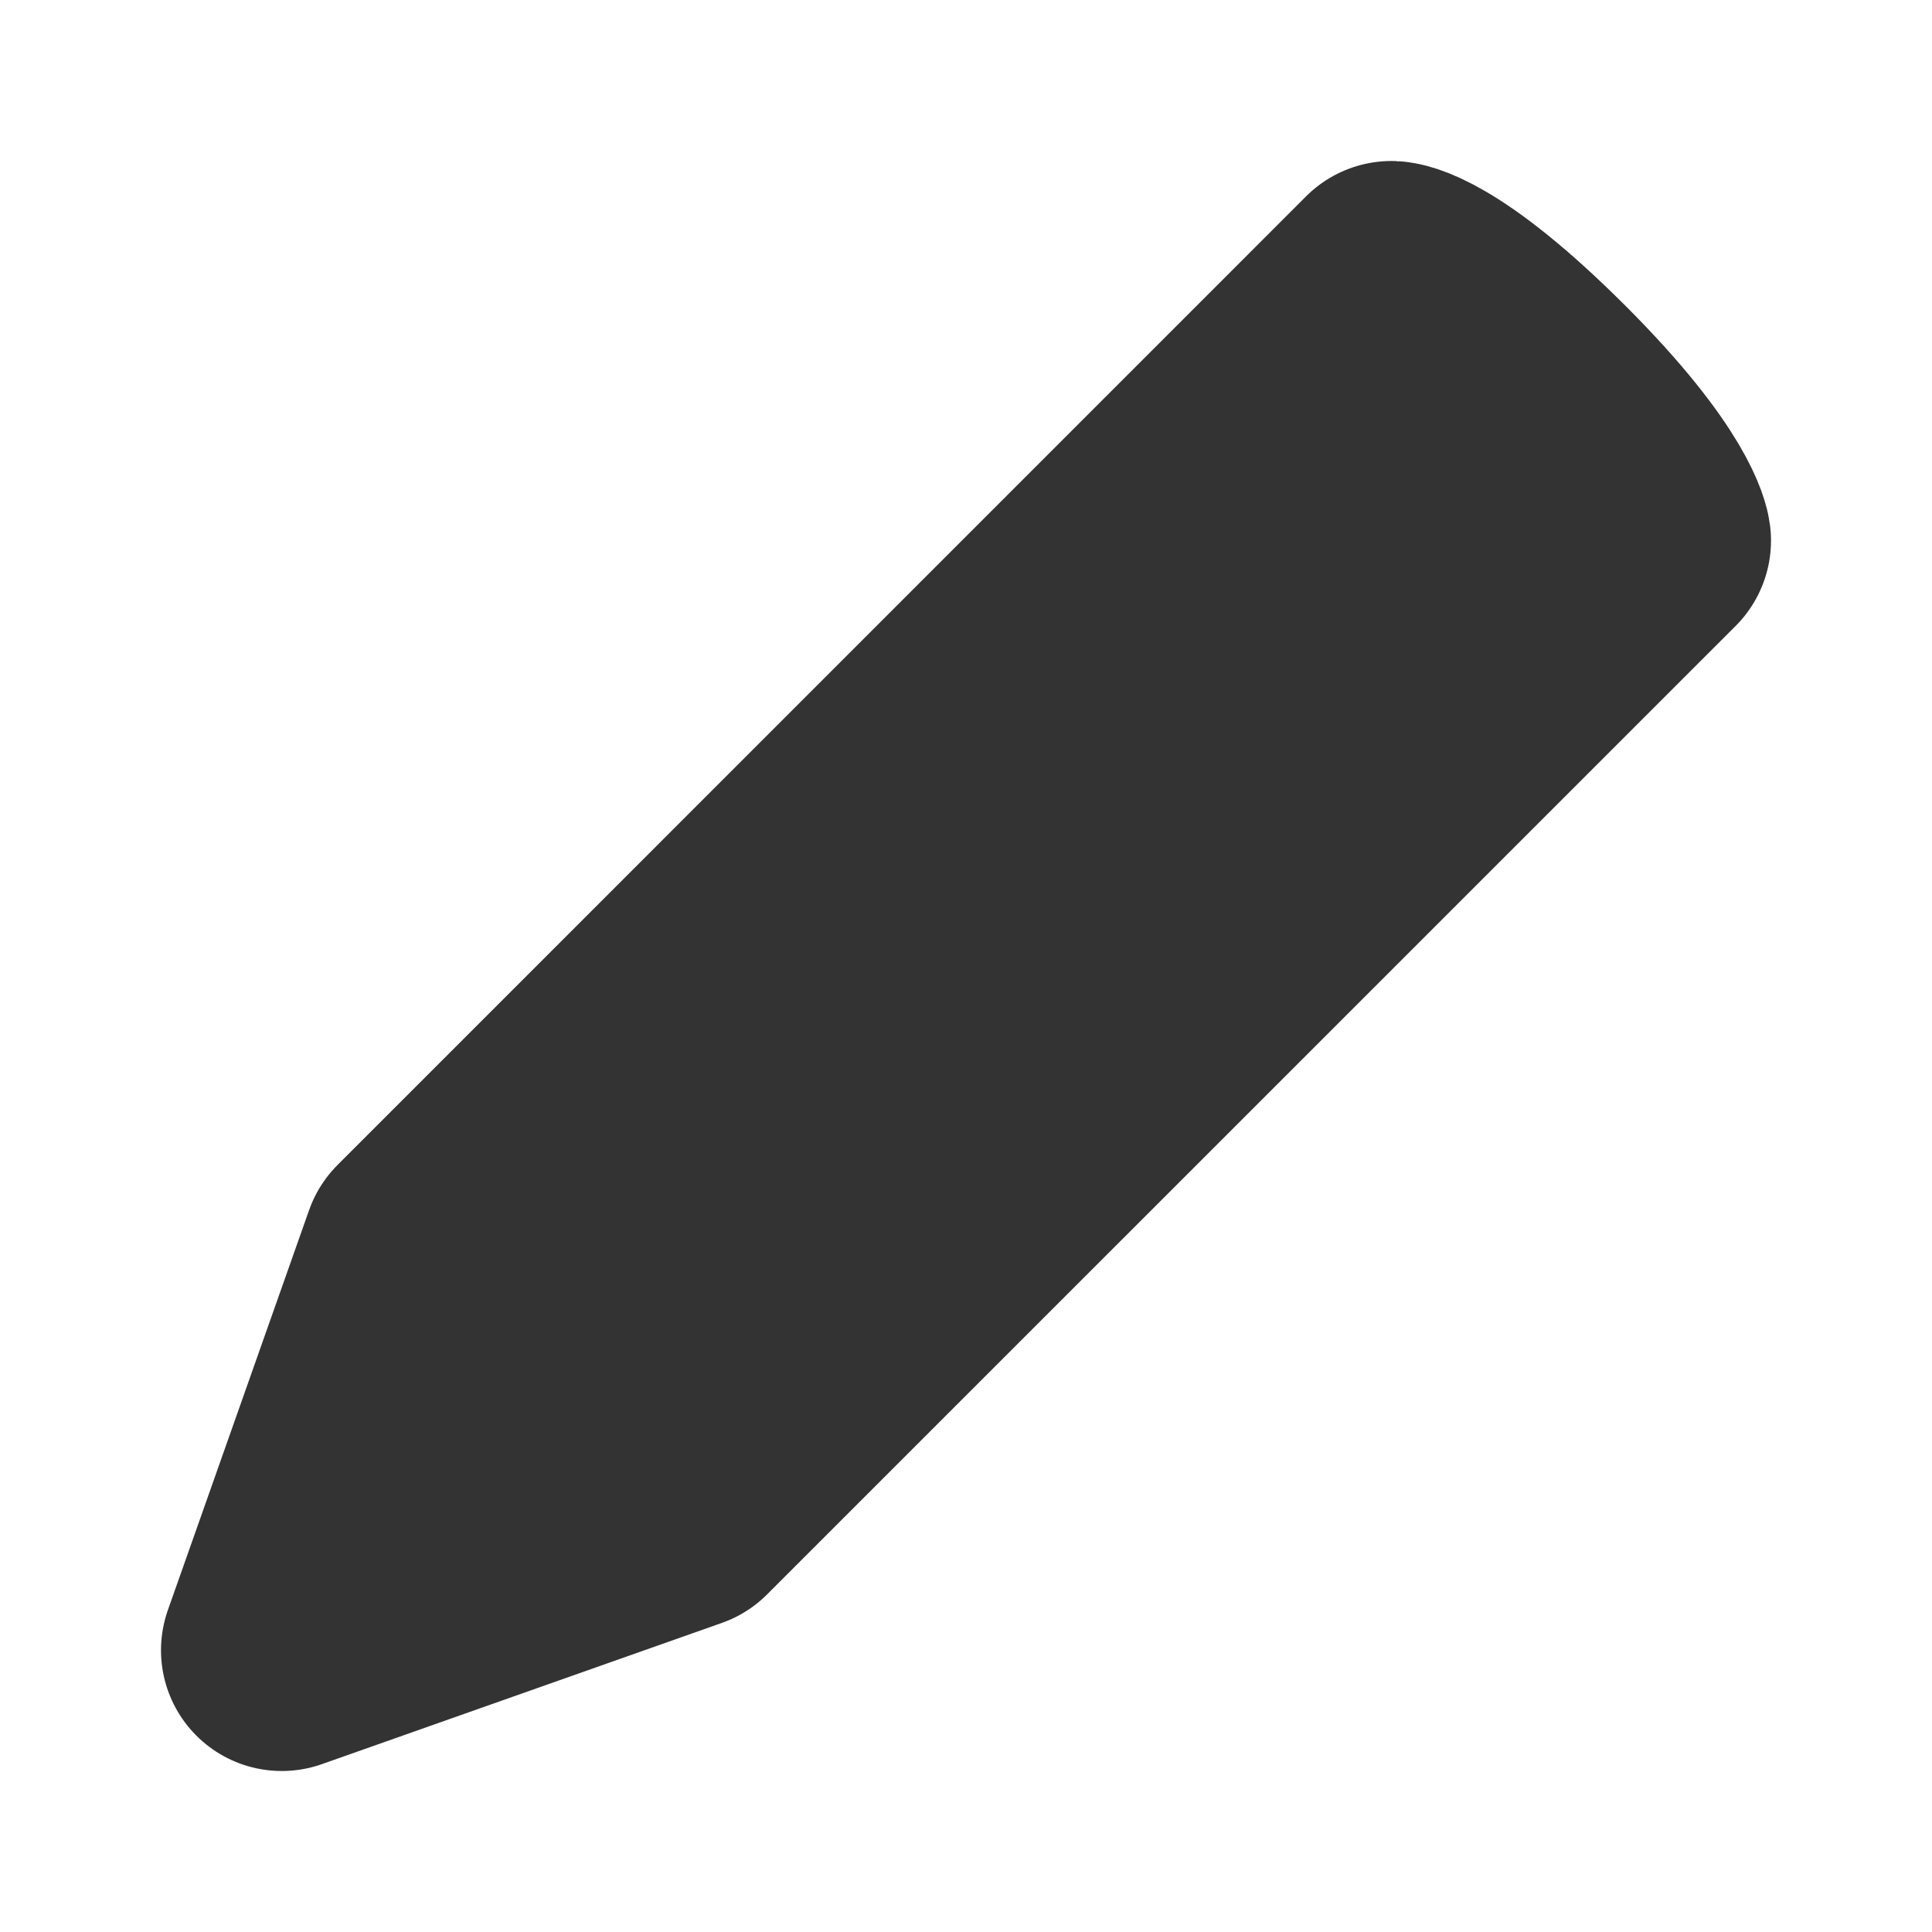
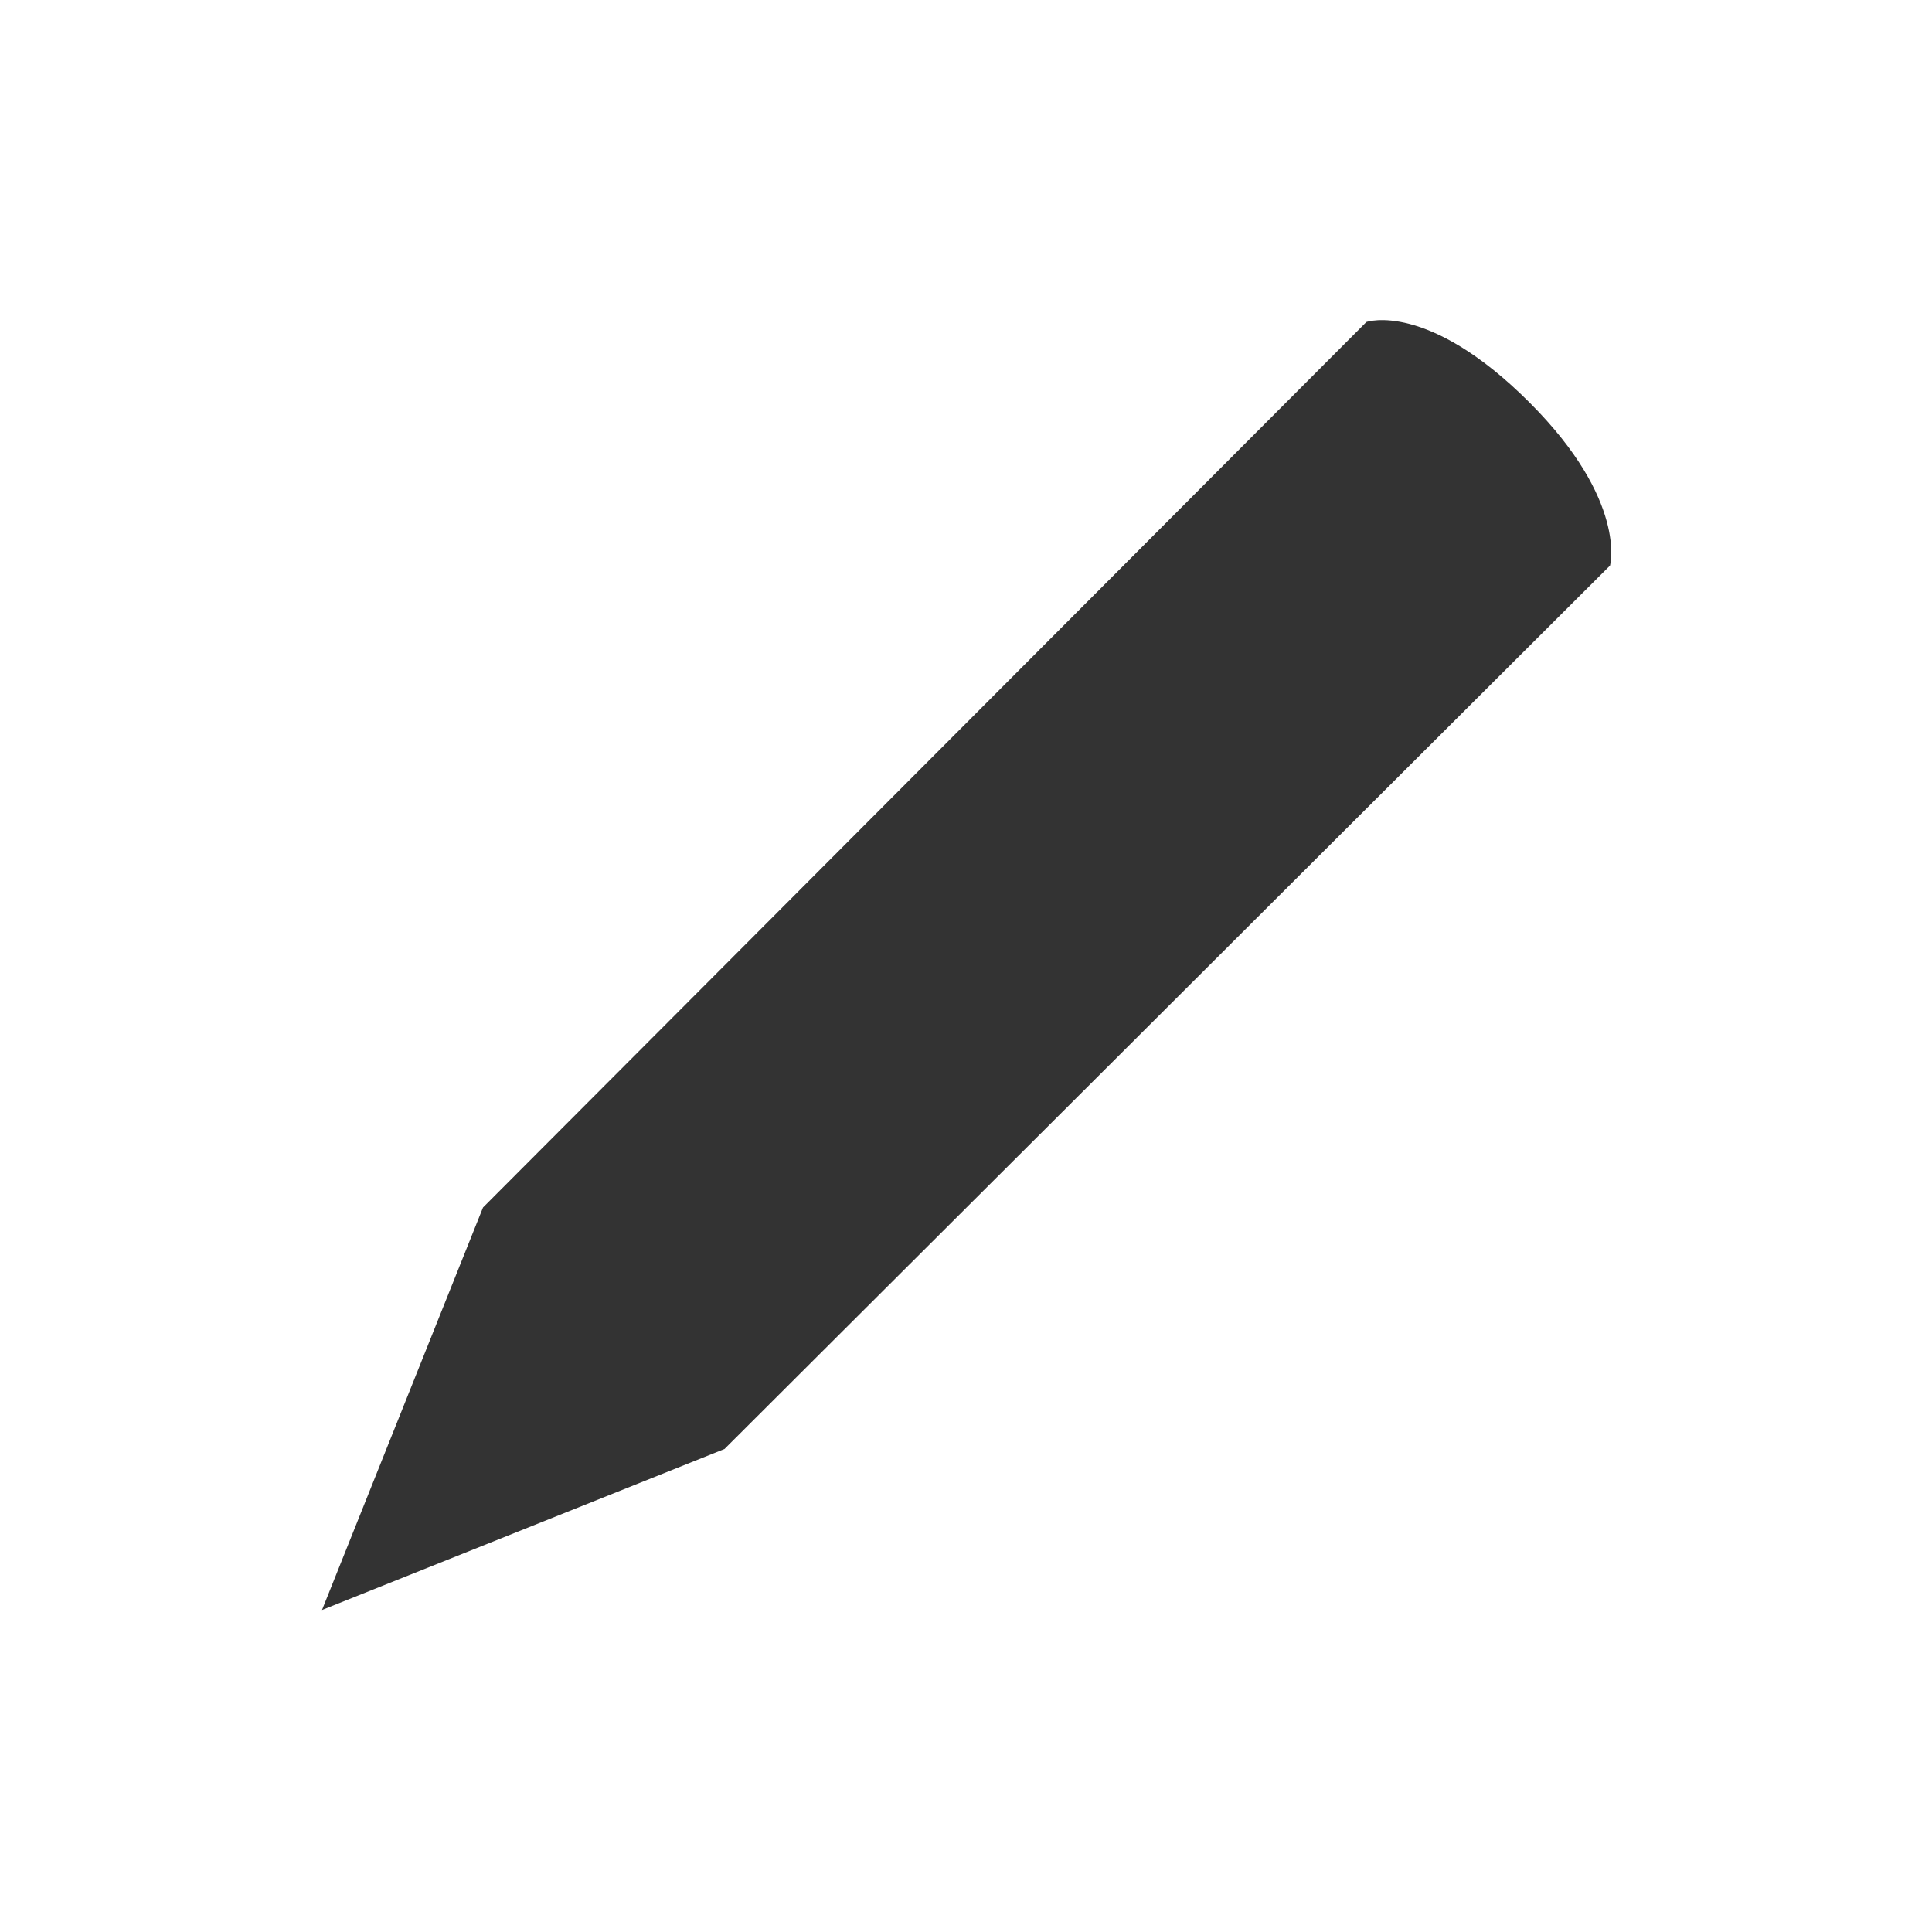
<svg xmlns="http://www.w3.org/2000/svg" xmlns:xlink="http://www.w3.org/1999/xlink" id="svg3277" height="24" width="24" version="1.1">
  <defs id="defs3279">
    <linearGradient id="linearGradient3240">
      <stop id="stop3242" style="stop-color:#3e3e3e" offset="0" />
      <stop id="stop3244" style="stop-color:#828282" offset=".5" />
      <stop id="stop3246" style="stop-color:#3c3c3c" offset="1" />
    </linearGradient>
    <linearGradient id="linearGradient3223">
      <stop id="stop3225" style="stop-color:#999" offset="0" />
      <stop id="stop3231" style="stop-color:#fff" offset=".5" />
      <stop id="stop3227" style="stop-color:#777" offset="1" />
    </linearGradient>
    <linearGradient id="linearGradient2863" y2="26.03" gradientUnits="userSpaceOnUse" x2="9" gradientTransform="matrix(1.1213,-1.1264,1.3858,1.3783,28.0896,1.476253)" y1="29.057" x1="9">
      <stop id="stop3292" style="stop-color:#e4db7b" offset="0" />
      <stop id="stop3294" style="stop-color:#f4f0c8" offset="1" />
    </linearGradient>
    <linearGradient id="linearGradient2865" y2="41.392" gradientUnits="userSpaceOnUse" x2="9.522" gradientTransform="matrix(0.94216,0,0,0.941,67.4464,-6.319447)" y1="37.372" x1="5.518">
      <stop id="stop3193" style="stop-color:#cbbd27" offset="0" />
      <stop id="stop3195" style="stop-color:#9b901d" offset="1" />
    </linearGradient>
    <linearGradient id="linearGradient2868" y2="30" xlink:href="#linearGradient3223" gradientUnits="userSpaceOnUse" x2="30.038" gradientTransform="matrix(1.1213,-1.1264,1.3858,1.3783,30.43161,-0.8758471)" y1="24.99" x1="30.038" />
    <linearGradient id="linearGradient2871" y2="30" xlink:href="#linearGradient3240" gradientUnits="userSpaceOnUse" x2="30.038" gradientTransform="matrix(1.1213,-1.1264,1.3858,1.3783,30.7526,-1.198447)" y1="24.99" x1="30.038" />
    <linearGradient id="linearGradient2874" y2="30" xlink:href="#linearGradient3223" gradientUnits="userSpaceOnUse" x2="30.038" gradientTransform="matrix(1.1213,-1.1264,1.3858,1.3783,29.3106,0.2504529)" y1="24.99" x1="30.038" />
    <linearGradient id="linearGradient2877" y2="30" xlink:href="#linearGradient3240" gradientUnits="userSpaceOnUse" x2="30.038" gradientTransform="matrix(1.1213,-1.1264,1.3858,1.3783,29.63161,-0.07204709)" y1="24.99" x1="30.038" />
    <linearGradient id="linearGradient2880" y2="30" xlink:href="#linearGradient3223" gradientUnits="userSpaceOnUse" x2="30.038" gradientTransform="matrix(1.1213,-1.1264,1.3858,1.3783,28.1946,1.371253)" y1="24.99" x1="30.038" />
    <linearGradient id="linearGradient2883" y2="30" xlink:href="#linearGradient3240" gradientUnits="userSpaceOnUse" x2="30.038" gradientTransform="matrix(1.1213,-1.1264,1.3858,1.3783,28.51561,1.049253)" y1="24.99" x1="30.038" />
    <linearGradient id="linearGradient2888" y2="31.211" gradientUnits="userSpaceOnUse" x2="23.576" gradientTransform="matrix(1.1539,-1.1591,1.1841,1.1777,32.32261,6.561253)" y1="25.357" x1="23.576">
      <stop id="stop3157" offset="0" />
      <stop id="stop3171" style="stop-color:#c3c3c3" offset=".135" />
      <stop id="stop3173" style="stop-color:#8c8c8c" offset=".202" />
      <stop id="stop3163" style="stop-color:#fff" offset=".27" />
      <stop id="stop3165" style="stop-color:#757575" offset=".447" />
      <stop id="stop3167" style="stop-color:#7d7d7d" offset=".571" />
      <stop id="stop3169" style="stop-color:#b6b6b6" offset=".72" />
      <stop id="stop3159" offset="1" />
    </linearGradient>
    <filter id="filter3699" height="1.481" width="1.12" color-interpolation-filters="sRGB" y="-0.24" x="-0.06">
      <feGaussianBlur id="feGaussianBlur3701" stdDeviation="1.001" />
    </filter>
  </defs>
-   <path style="opacity:0.8;fill:#000000;fill-opacity:1;stroke:#000000;stroke-width:3;stroke-linejoin:round;stroke-miterlimit:4;stroke-opacity:1;stroke-dasharray:none" d="m 17.285,3.5 c 0,0 0.505,0.018 1.851,1.364 C 20.433,6.161 20.5,6.715 20.5,6.715 L 8.468,18.746 3.5,20.5 5.254,15.532 z" id="rect3026" />
+   <path style="opacity:0.8;fill:#000000;fill-opacity:1;stroke:none" d="m 16.974,4 c 0,0 0.759,-0.267 2.026,1 1.221,1.221 1,2.026 1,2.026 L 9,18 4,20 6,15 z" id="rect3026" />
</svg>
